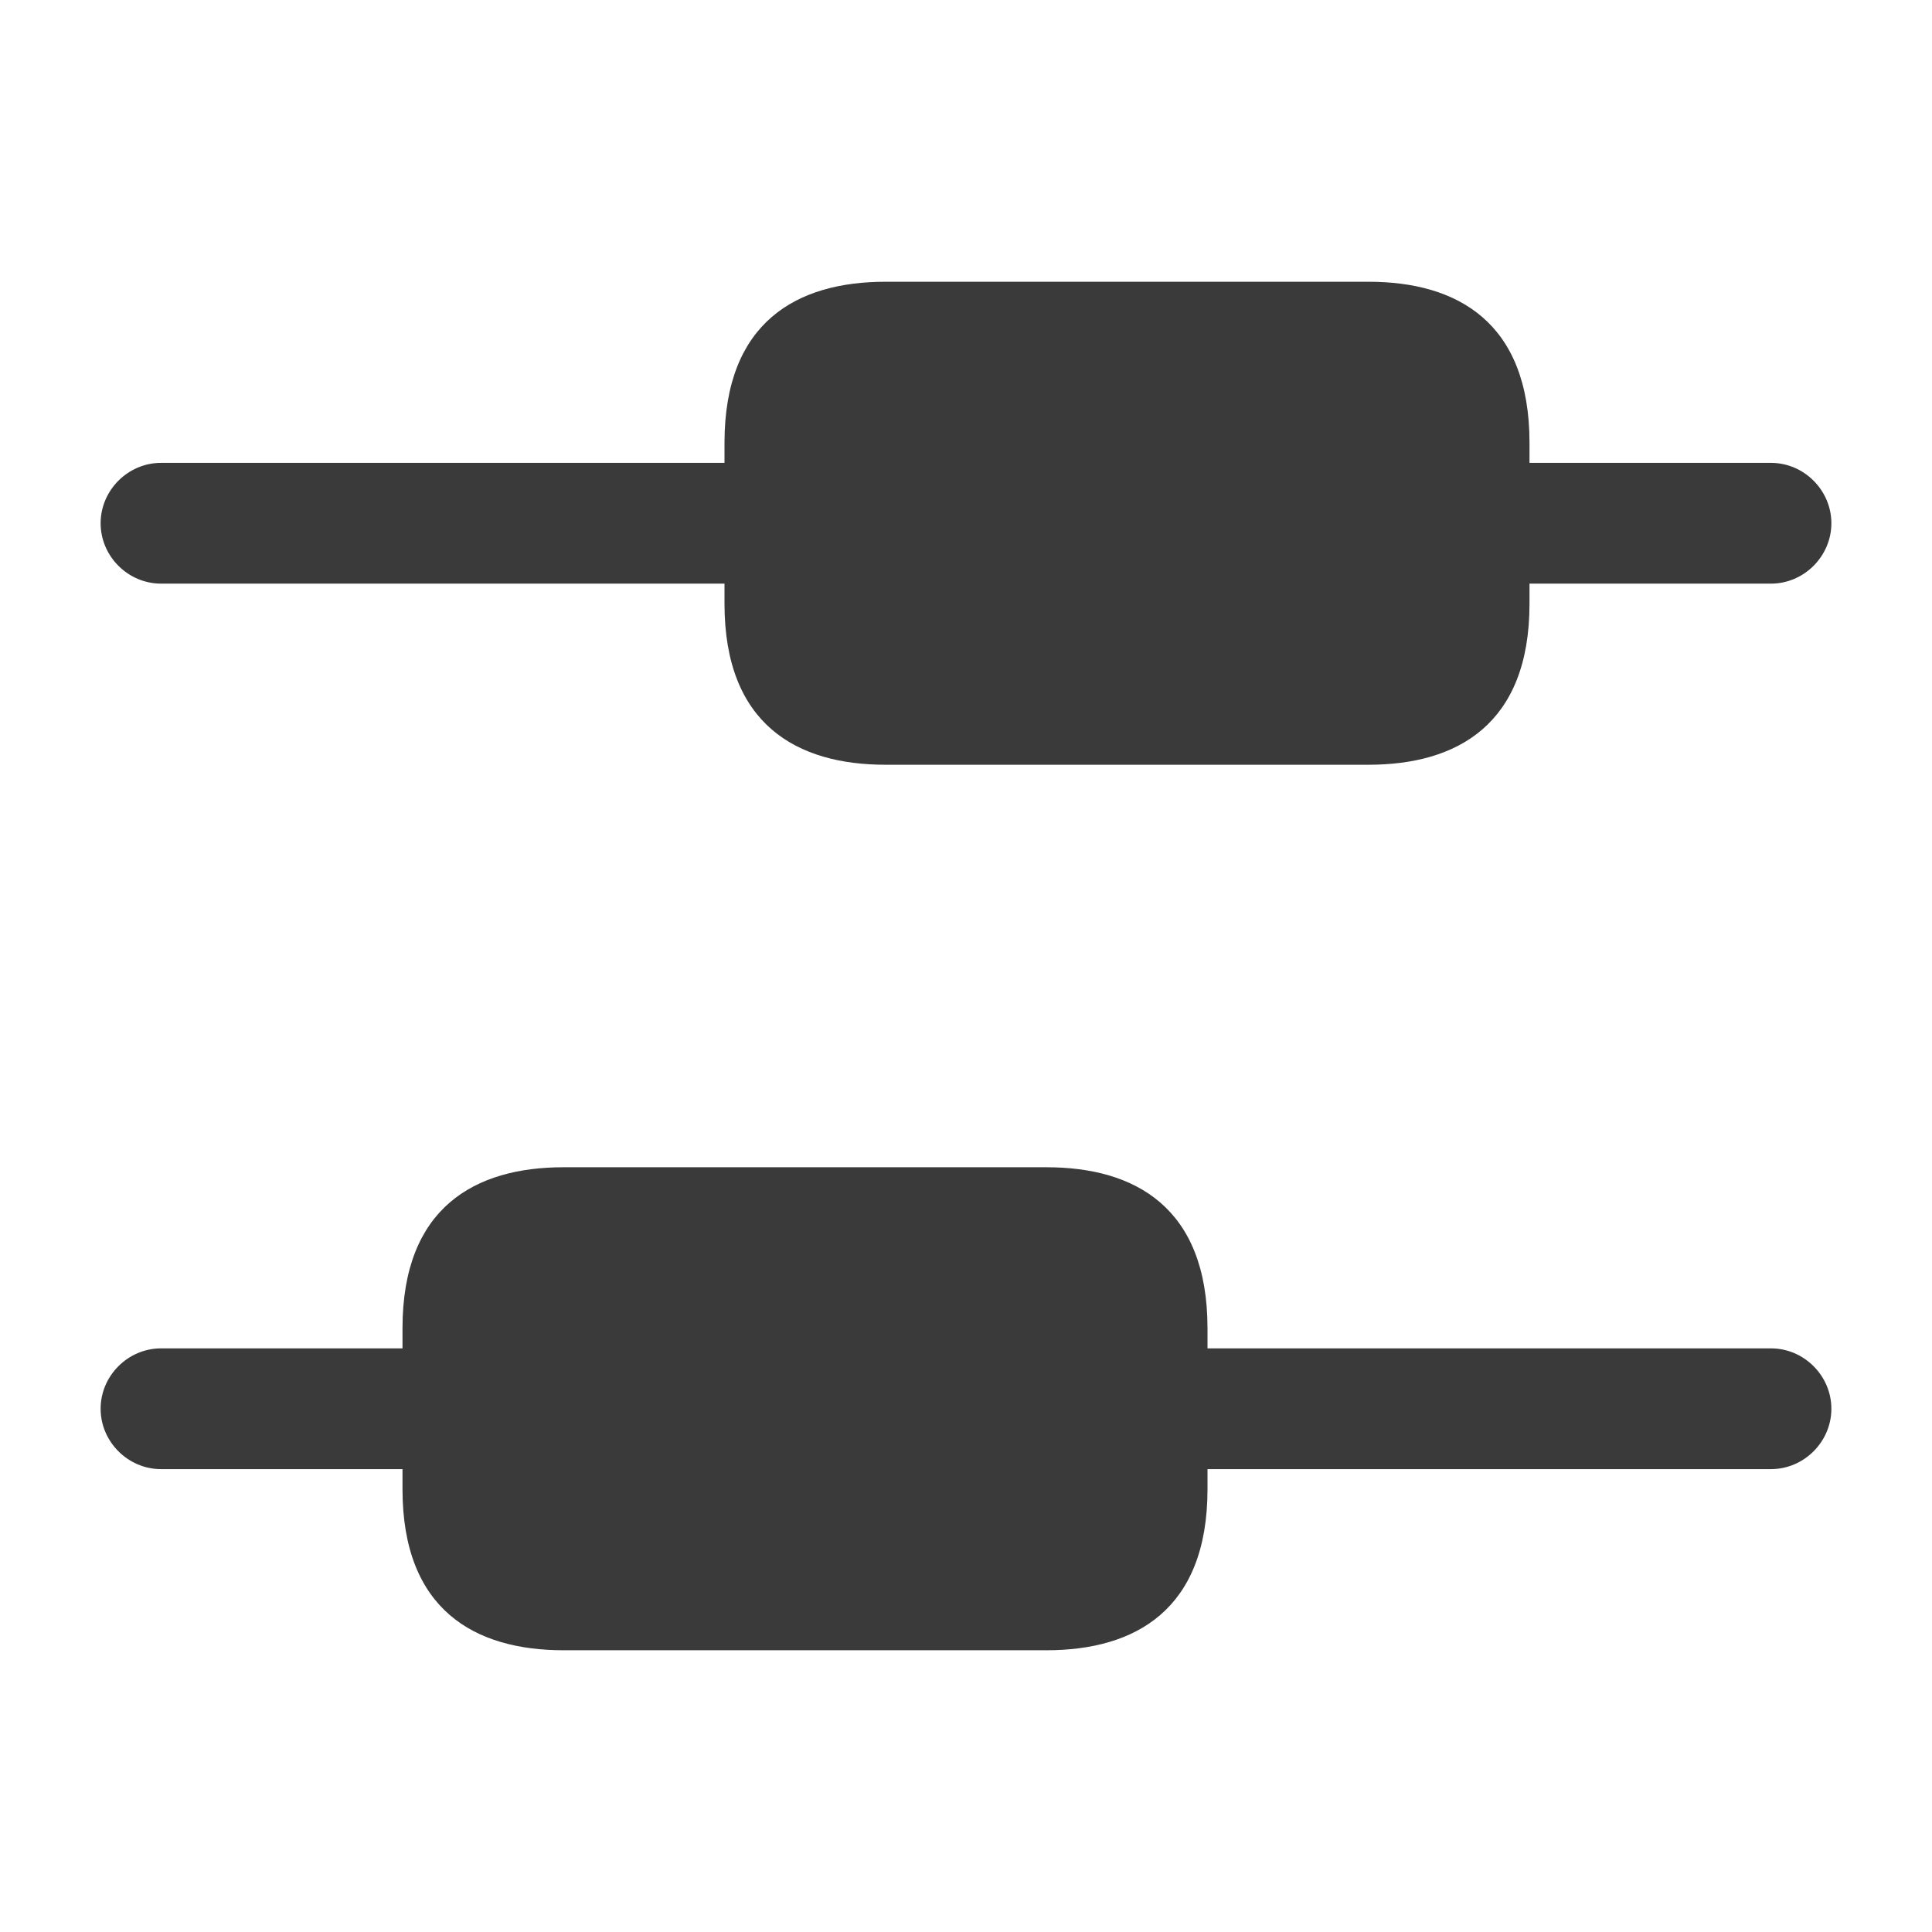
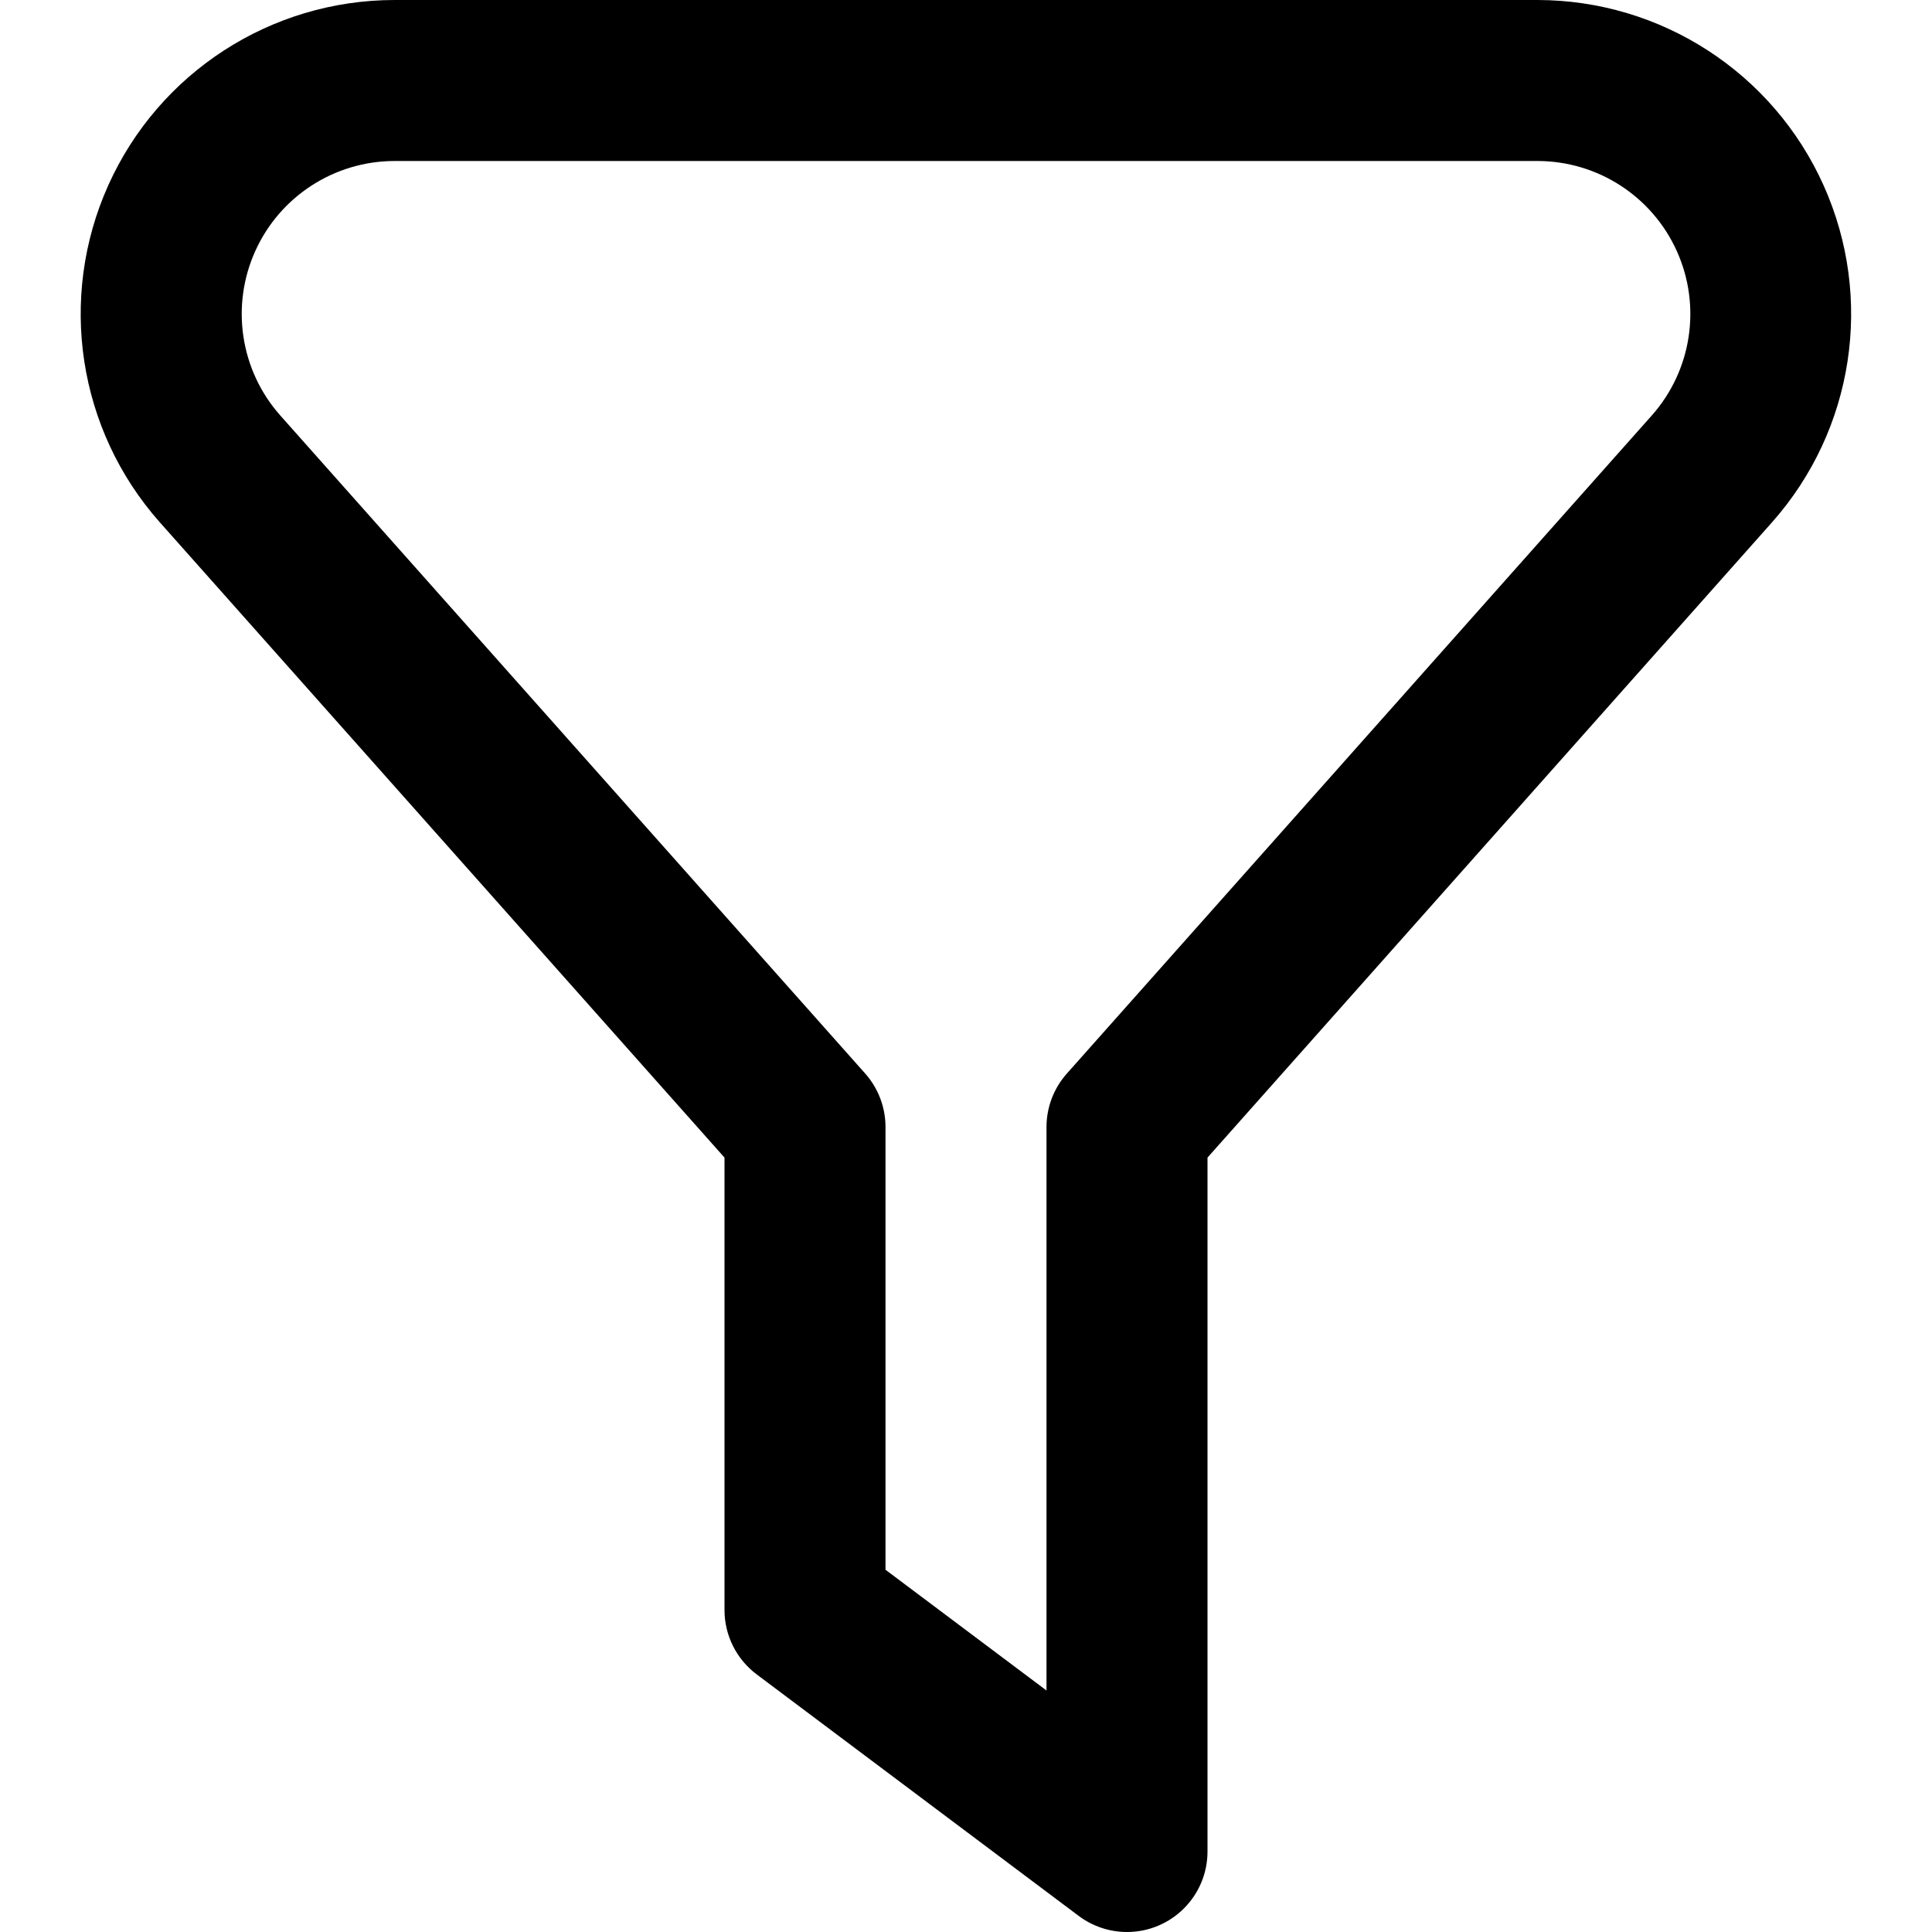
- <svg xmlns="http://www.w3.org/2000/svg" width="24" height="24" viewBox="0 0 24 24" fill="none">
-   <path d="M22.75 17.5C22.75 17.91 22.41 18.25 22 18.25H15V18.5C15 20 14.1 20.5 13 20.5H7C5.9 20.5 5 20 5 18.5V18.25H2C1.59 18.25 1.25 17.91 1.25 17.5C1.25 17.09 1.59 16.75 2 16.75H5V16.5C5 15 5.9 14.5 7 14.5H13C14.1 14.5 15 15 15 16.5V16.75H22C22.41 16.75 22.75 17.09 22.75 17.5Z" fill="#3A3A3A" />
-   <path d="M22.75 6.5C22.75 6.91 22.41 7.25 22 7.25H19V7.5C19 9 18.1 9.5 17 9.5H11C9.9 9.5 9 9 9 7.5V7.25H2C1.59 7.25 1.25 6.91 1.25 6.5C1.25 6.09 1.59 5.75 2 5.75H9V5.5C9 4 9.9 3.5 11 3.5H17C18.1 3.5 19 4 19 5.5V5.75H22C22.41 5.75 22.75 6.09 22.75 6.5Z" fill="#3A3A3A" />
+ <svg xmlns="http://www.w3.org/2000/svg" id="Layer_1" height="512" viewBox="0 0 24 24" width="512" data-name="Layer 1">
+   <path d="m14 24a1 1 0 0 1 -.6-.2l-4-3a1 1 0 0 1 -.4-.8v-5.62l-7.016-7.893a3.9 3.9 0 0 1 2.916-6.487h14.2a3.9 3.9 0 0 1 2.913 6.488l-7.013 7.892v8.62a1 1 0 0 1 -1 1zm-3-4.5 2 1.5v-7a1 1 0 0 1 .253-.664l7.268-8.177a1.9 1.9 0 0 0 -1.421-3.159h-14.2a1.9 1.9 0 0 0 -1.421 3.158l7.269 8.178a1 1 0 0 1 .252.664z" />
</svg>
